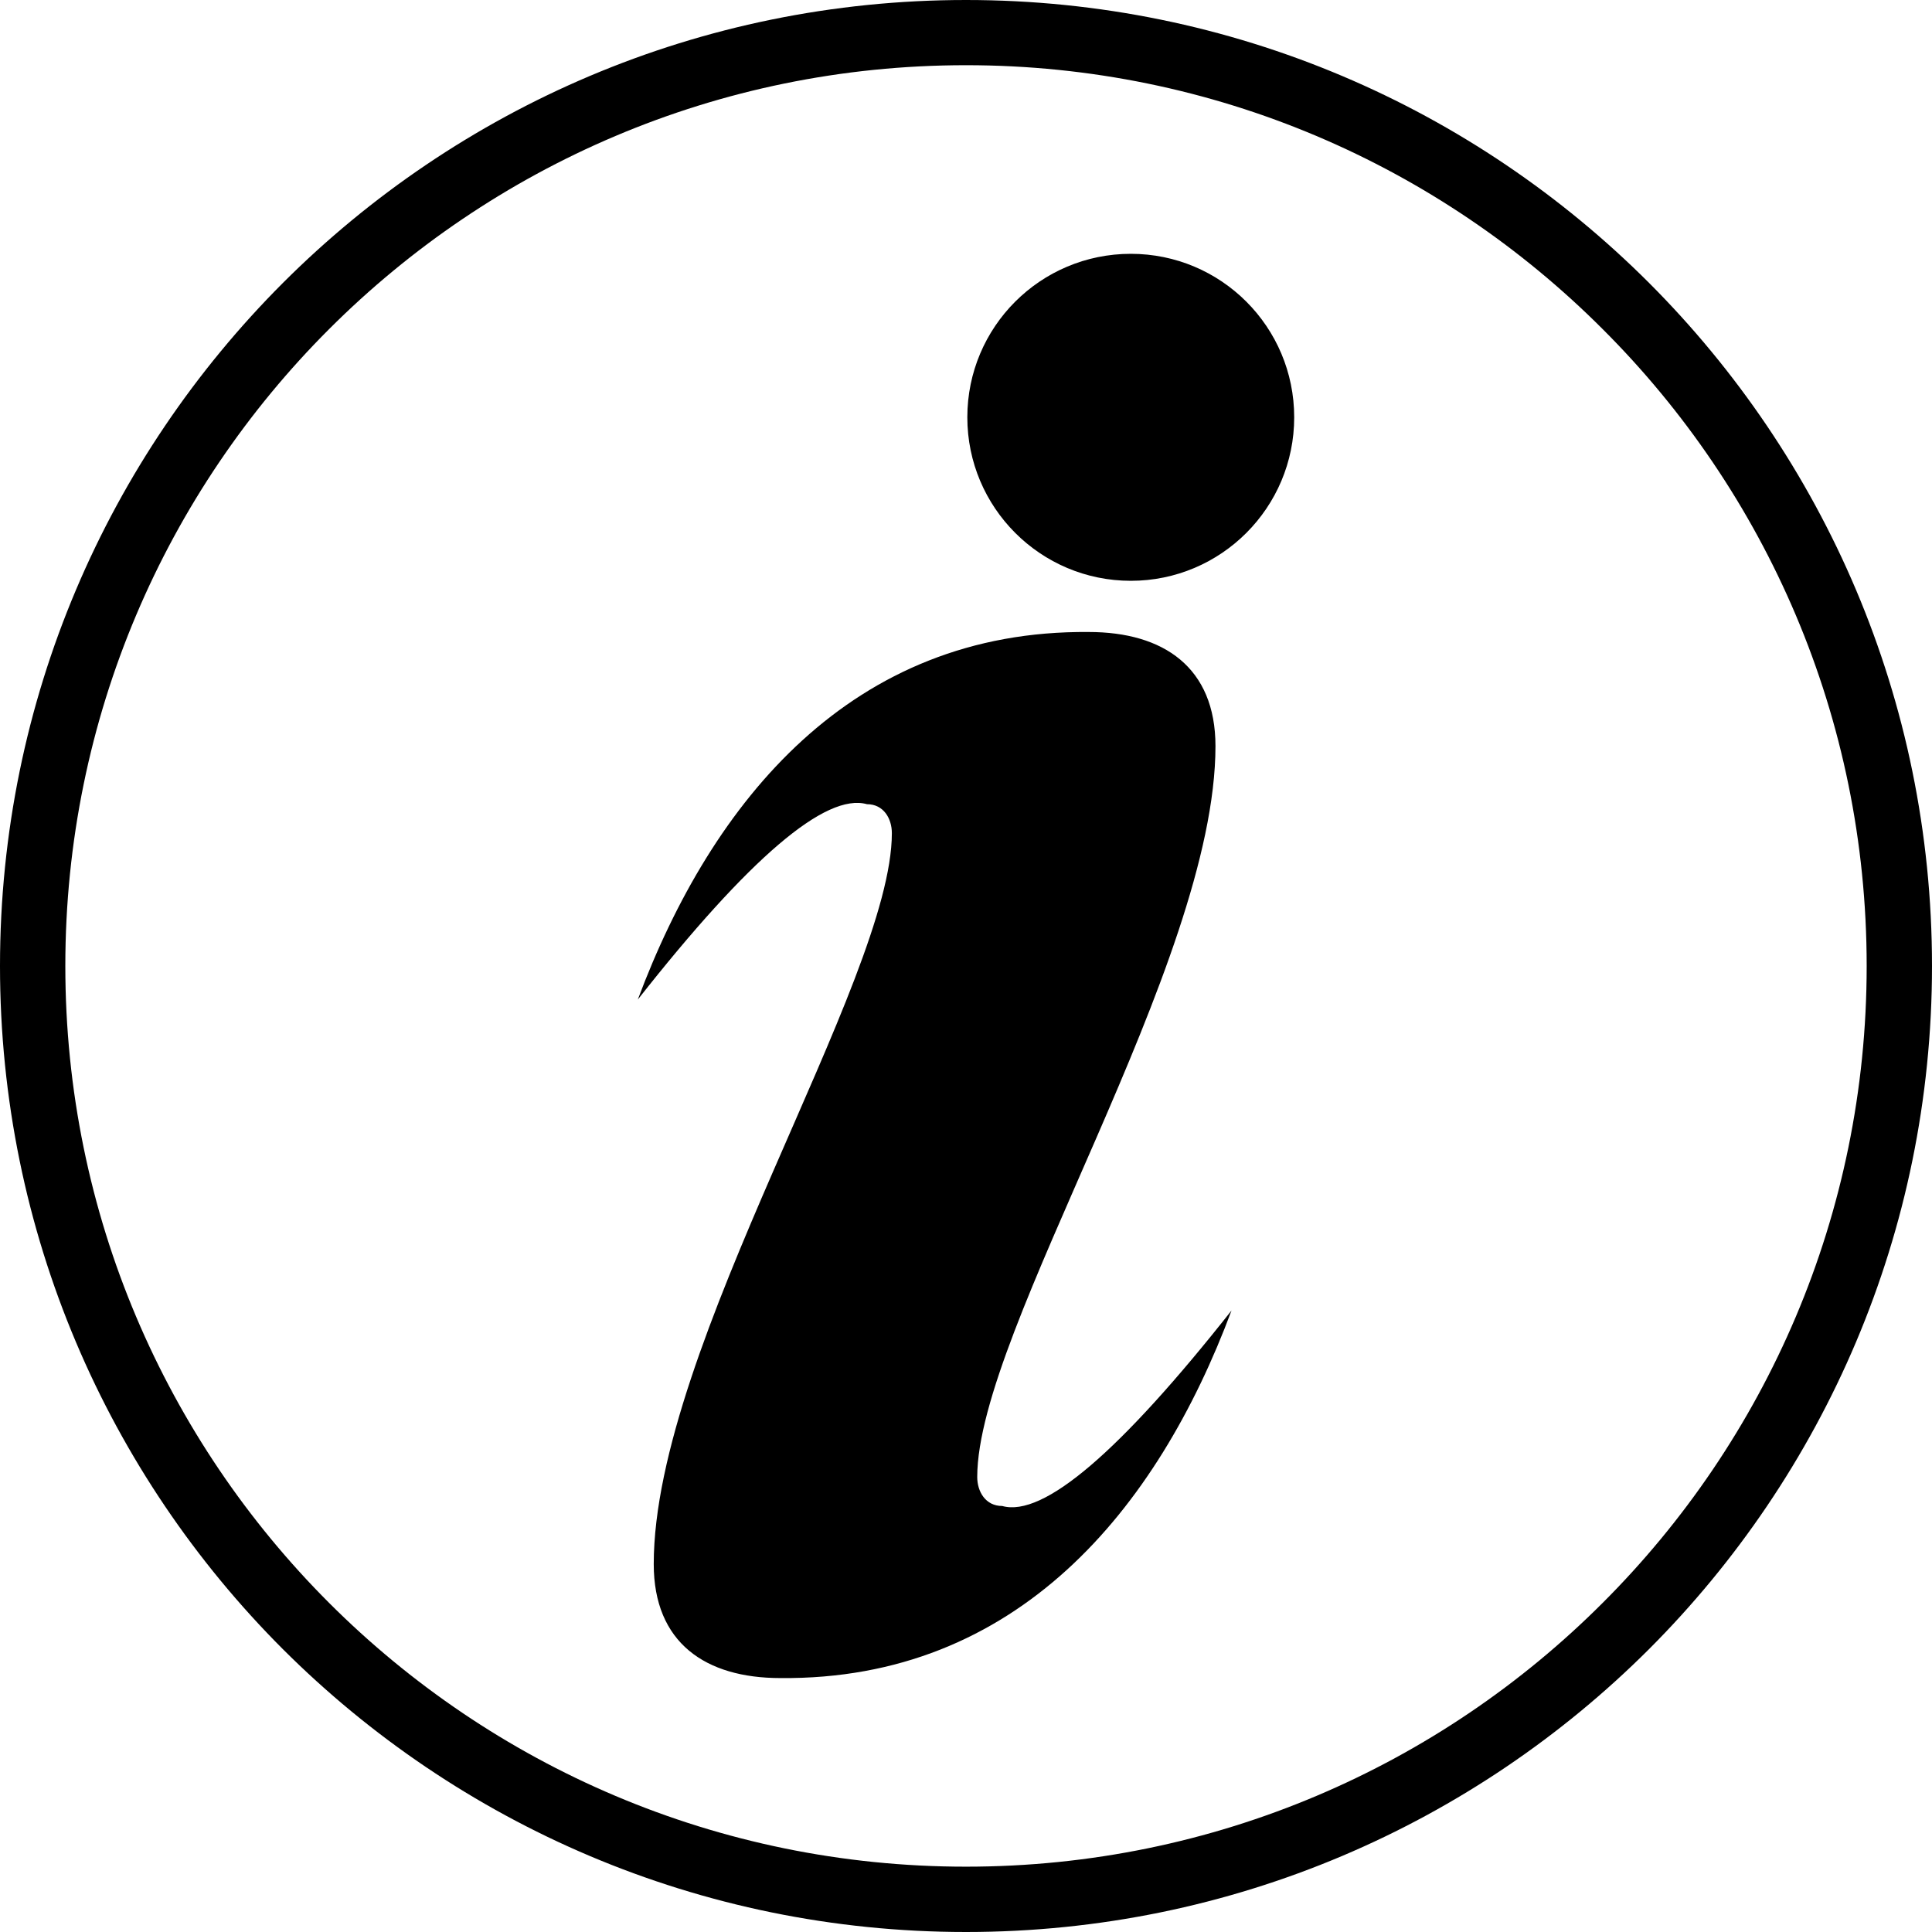
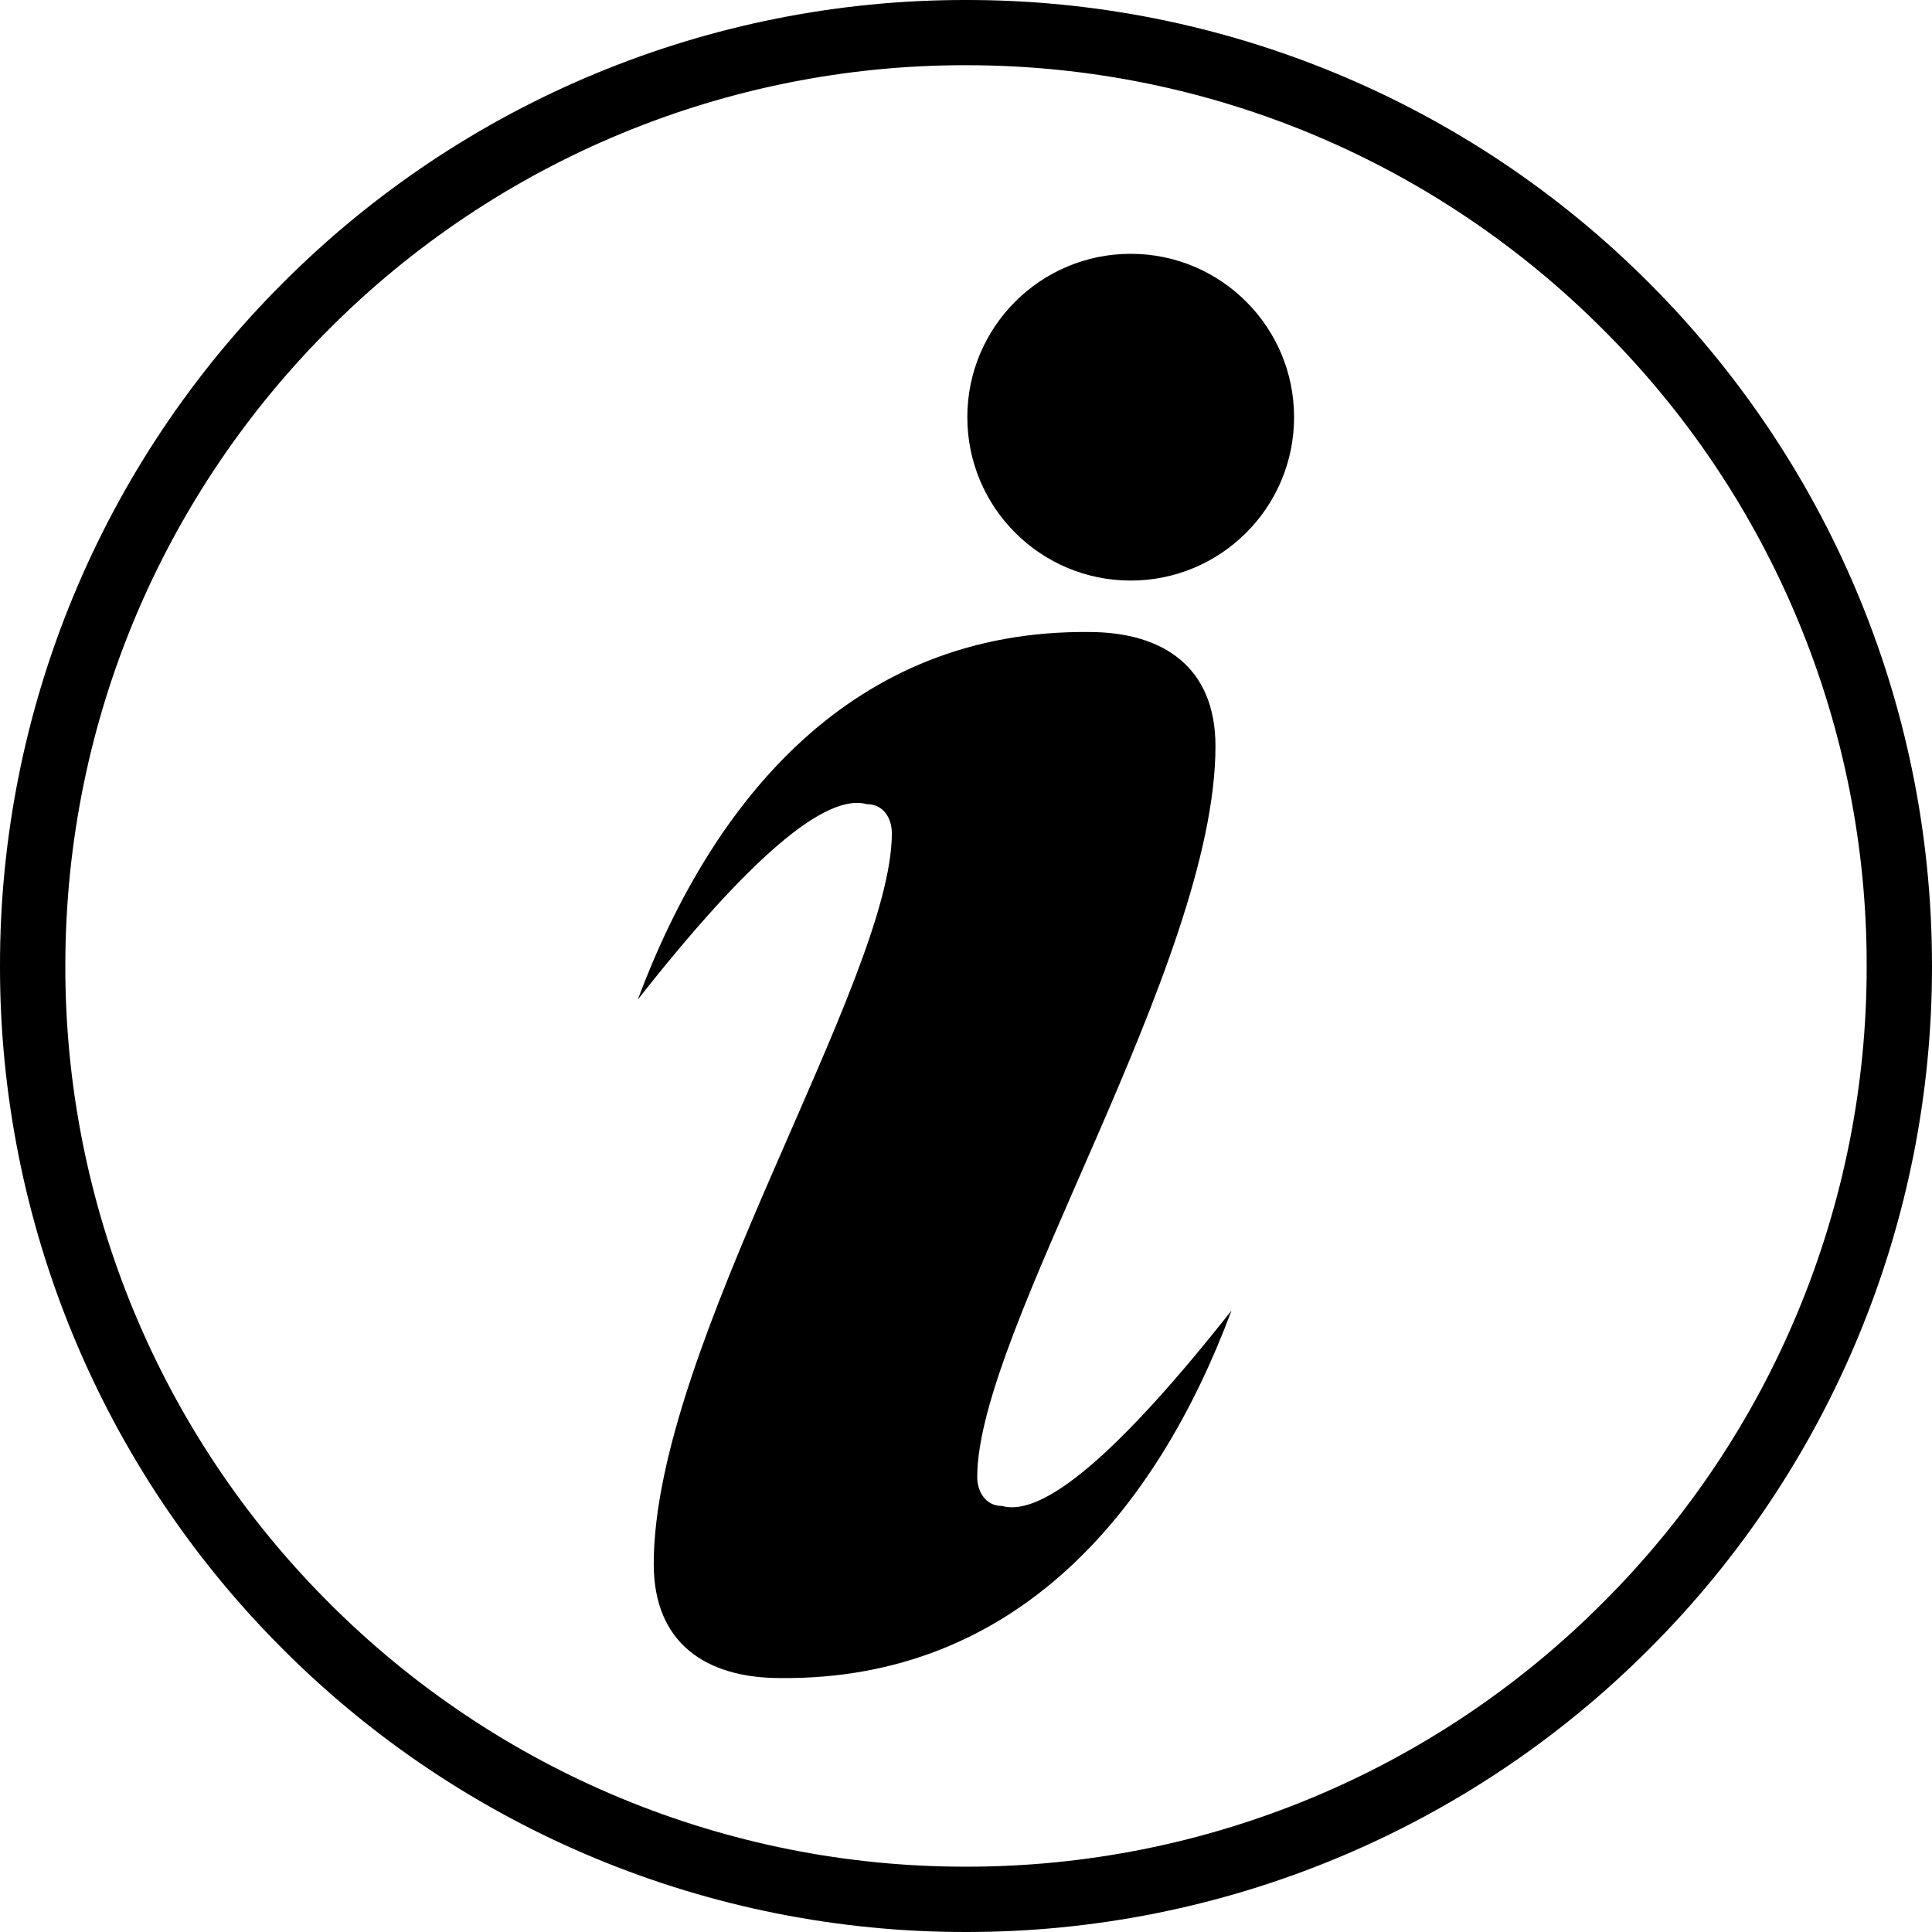
- <svg xmlns="http://www.w3.org/2000/svg" version="1.1" id="Layer_1" x="0px" y="0px" width="16px" height="16px" viewBox="0 0 16 16" enable-background="new 0 0 16 16" xml:space="preserve">
-   <g>
-     <g>
-       <path fill-rule="evenodd" clip-rule="evenodd" d="M13.657,2.343C12.209,0.895,10.209,0,8,0C5.791,0,3.791,0.895,2.343,2.343    C0.896,3.791,0,5.79,0,8c0,2.208,0.895,4.209,2.342,5.657C3.791,15.104,5.791,16,8,16c2.208,0,4.208-0.896,5.657-2.343    C15.104,12.209,16,10.208,16,8C16,5.79,15.104,3.791,13.657,2.343z M13.273,13.274c-1.349,1.35-3.214,2.185-5.273,2.185    c-2.06,0-3.925-0.835-5.275-2.185C1.376,11.925,0.541,10.06,0.541,8c0-2.061,0.835-3.926,2.184-5.274    C4.076,1.375,5.94,0.54,8,0.54c2.059,0,3.924,0.835,5.273,2.186C14.624,4.074,15.459,5.939,15.459,8    C15.459,10.06,14.624,11.925,13.273,13.274z M8.3,12.472c-0.139,0-0.207-0.12-0.207-0.24c0-1.222,1.973-4.248,1.973-6.053    c0-0.652-0.43-0.945-1.049-0.945C7.055,5.216,5.898,6.63,5.282,8.278C6.204,7.106,6.838,6.564,7.18,6.66    c0.138,0,0.206,0.119,0.206,0.24c0,1.221-1.972,4.247-1.972,6.053c0,0.652,0.429,0.944,1.048,0.944    c1.963,0.019,3.122-1.396,3.737-3.044C9.275,12.024,8.641,12.567,8.3,12.472z M9.365,2.102c-0.748,0-1.354,0.605-1.354,1.354    c0,0.747,0.606,1.354,1.354,1.354c0.747,0,1.353-0.606,1.353-1.354C10.718,2.707,10.112,2.102,9.365,2.102z" />
-     </g>
-   </g>
+ <svg xmlns="http://www.w3.org/2000/svg" width="16" height="16" viewBox="0 0 16 16">
+   <path fill-rule="evenodd" clip-rule="evenodd" d="M13.657 2.343A7.975 7.975 0 0 0 8 0a7.975 7.975 0 0 0-5.657 2.343A7.977 7.977 0 0 0 0 8a7.98 7.98 0 0 0 2.342 5.657A7.983 7.983 0 0 0 8 16a7.982 7.982 0 0 0 5.657-2.343A7.98 7.98 0 0 0 16 8c0-2.21-.896-4.209-2.343-5.657zm-.384 10.931A7.432 7.432 0 0 1 8 15.459a7.437 7.437 0 0 1-5.275-2.185A7.436 7.436 0 0 1 .541 8c0-2.061.835-3.926 2.184-5.274A7.435 7.435 0 0 1 8 .54c2.059 0 3.924.835 5.273 2.186A7.426 7.426 0 0 1 15.459 8a7.43 7.43 0 0 1-2.186 5.274zM8.3 12.472c-.139 0-.207-.12-.207-.24 0-1.222 1.973-4.248 1.973-6.053 0-.652-.43-.945-1.049-.945-1.962-.018-3.119 1.396-3.735 3.044.922-1.172 1.556-1.714 1.898-1.618.138 0 .206.119.206.24 0 1.221-1.972 4.247-1.972 6.053 0 .652.429.944 1.048.944 1.963.019 3.122-1.396 3.737-3.044-.924 1.171-1.558 1.714-1.899 1.619zm1.065-10.37a1.353 1.353 0 1 0-.002 2.706 1.353 1.353 0 0 0 .002-2.706z" />
</svg>
